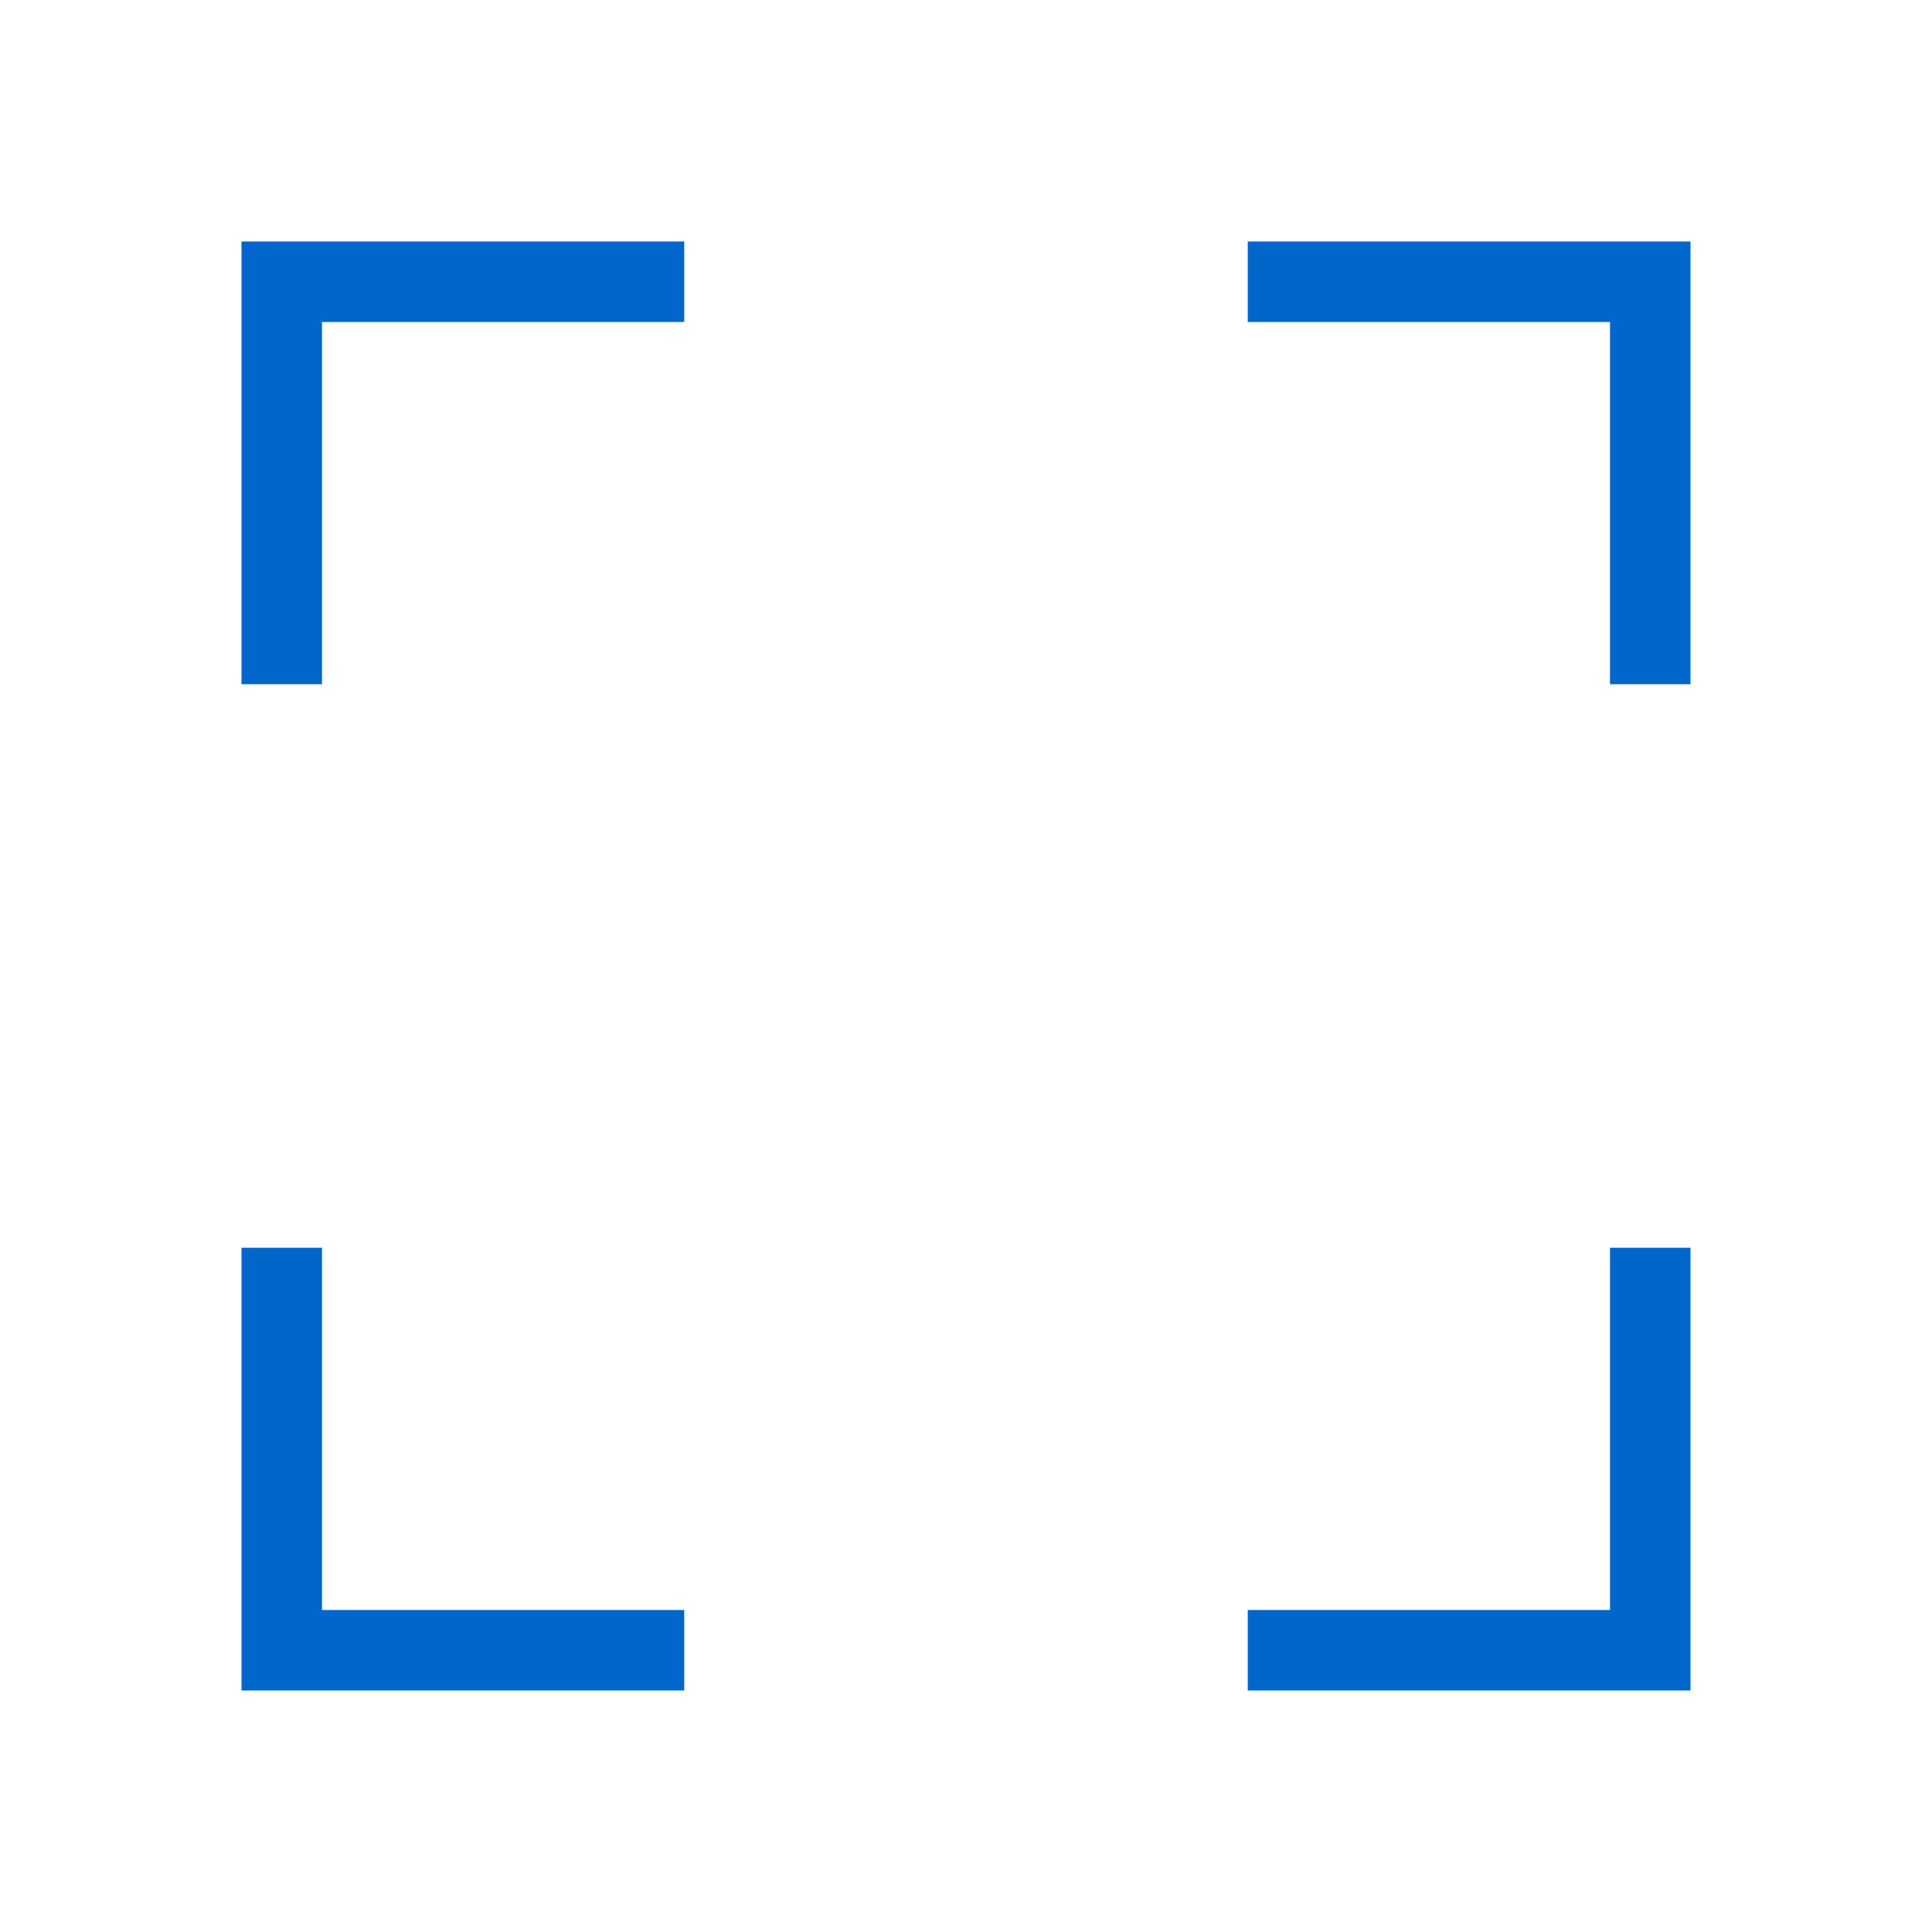
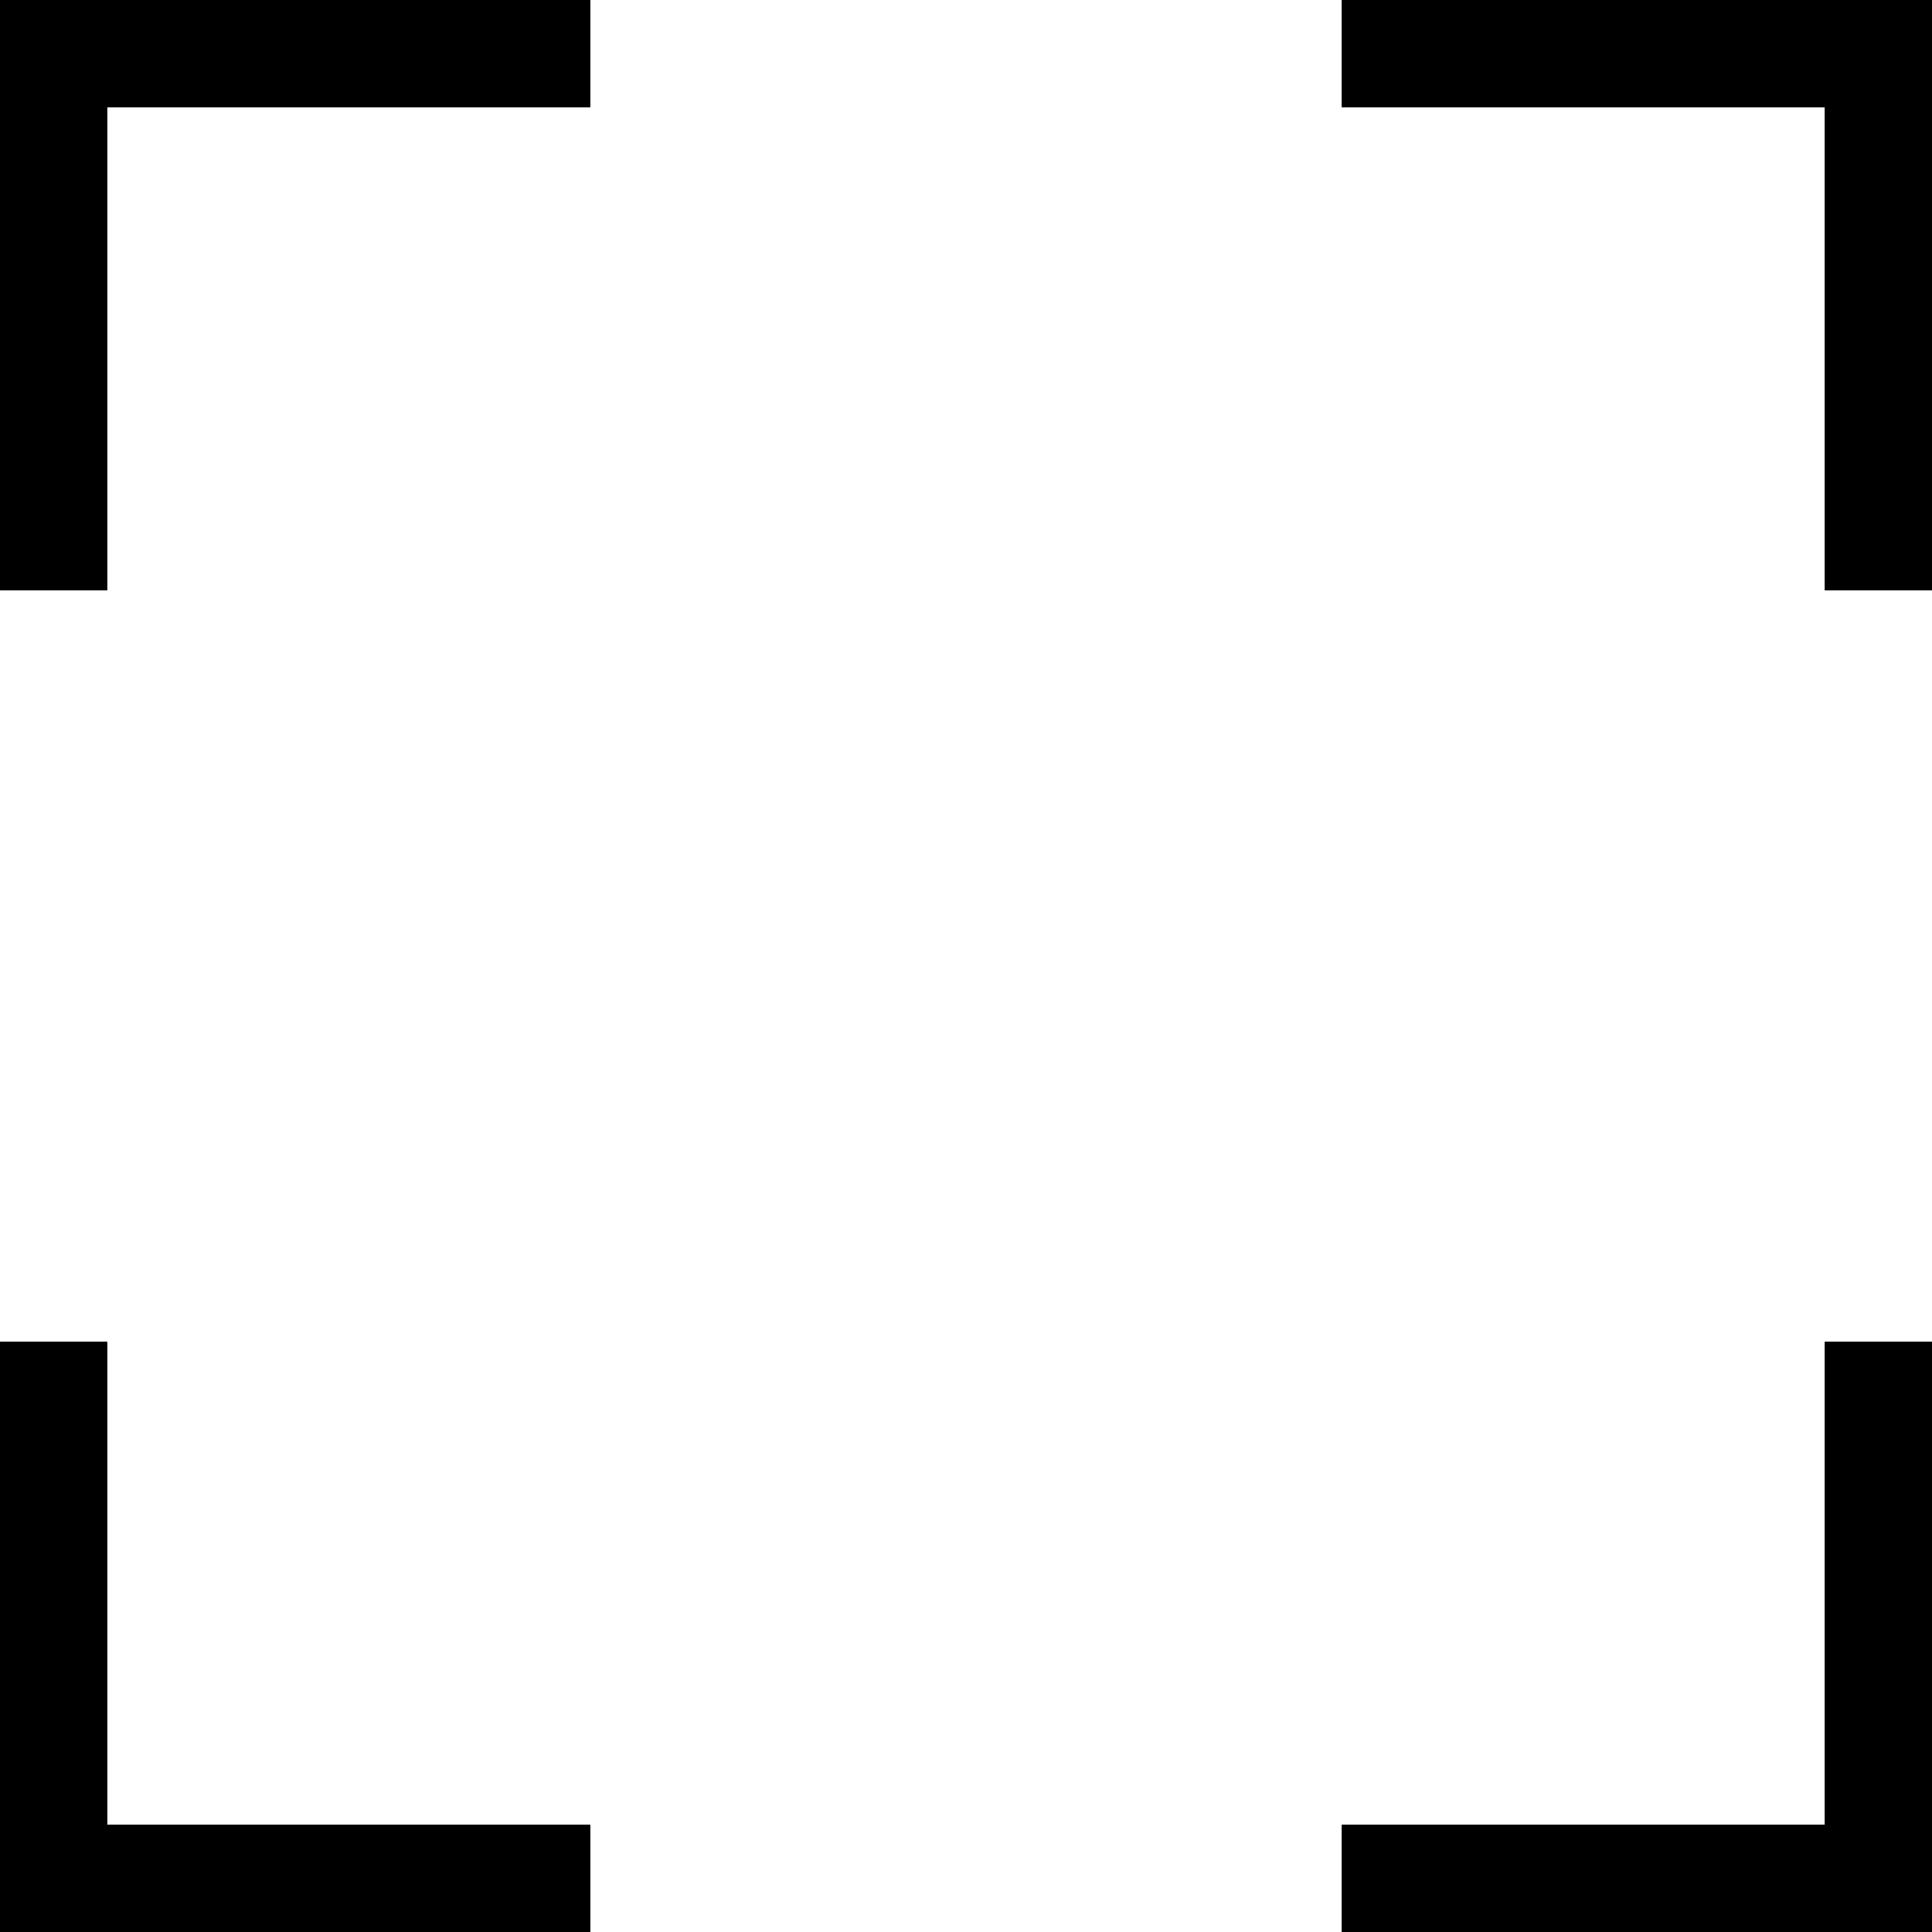
- <svg xmlns="http://www.w3.org/2000/svg" width="24" height="24" viewBox="0 0 24 24">
-   <path d="M4,20H8.5v1H3V15.5H4ZM3,8.5H4V4H8.5V3H3ZM20,20H15.5v1H21V15.5H20ZM15.5,3V4H20V8.5h1V3Z" fill="#06c" />
-   <rect width="24" height="24" fill="none" />
+ <svg xmlns="http://www.w3.org/2000/svg" viewBox="0 0 18 18">
+   <g id="Layer_2" data-name="Layer 2">
+     <g id="Layer_1-2" data-name="Layer 1">
+       <g id="Layer_2-2" data-name="Layer 2">
+         <g id="Layer_1-2-2" data-name="Layer 1-2">
+           <path d="M1,17H5.5v1H0V12.5H1ZM0,5.5H1V1H5.5V0H0ZM17,17H12.5v1H18V12.5H17ZM12.5,0V1H17V5.5h1V0Z" />
+         </g>
+       </g>
+     </g>
+   </g>
</svg>
